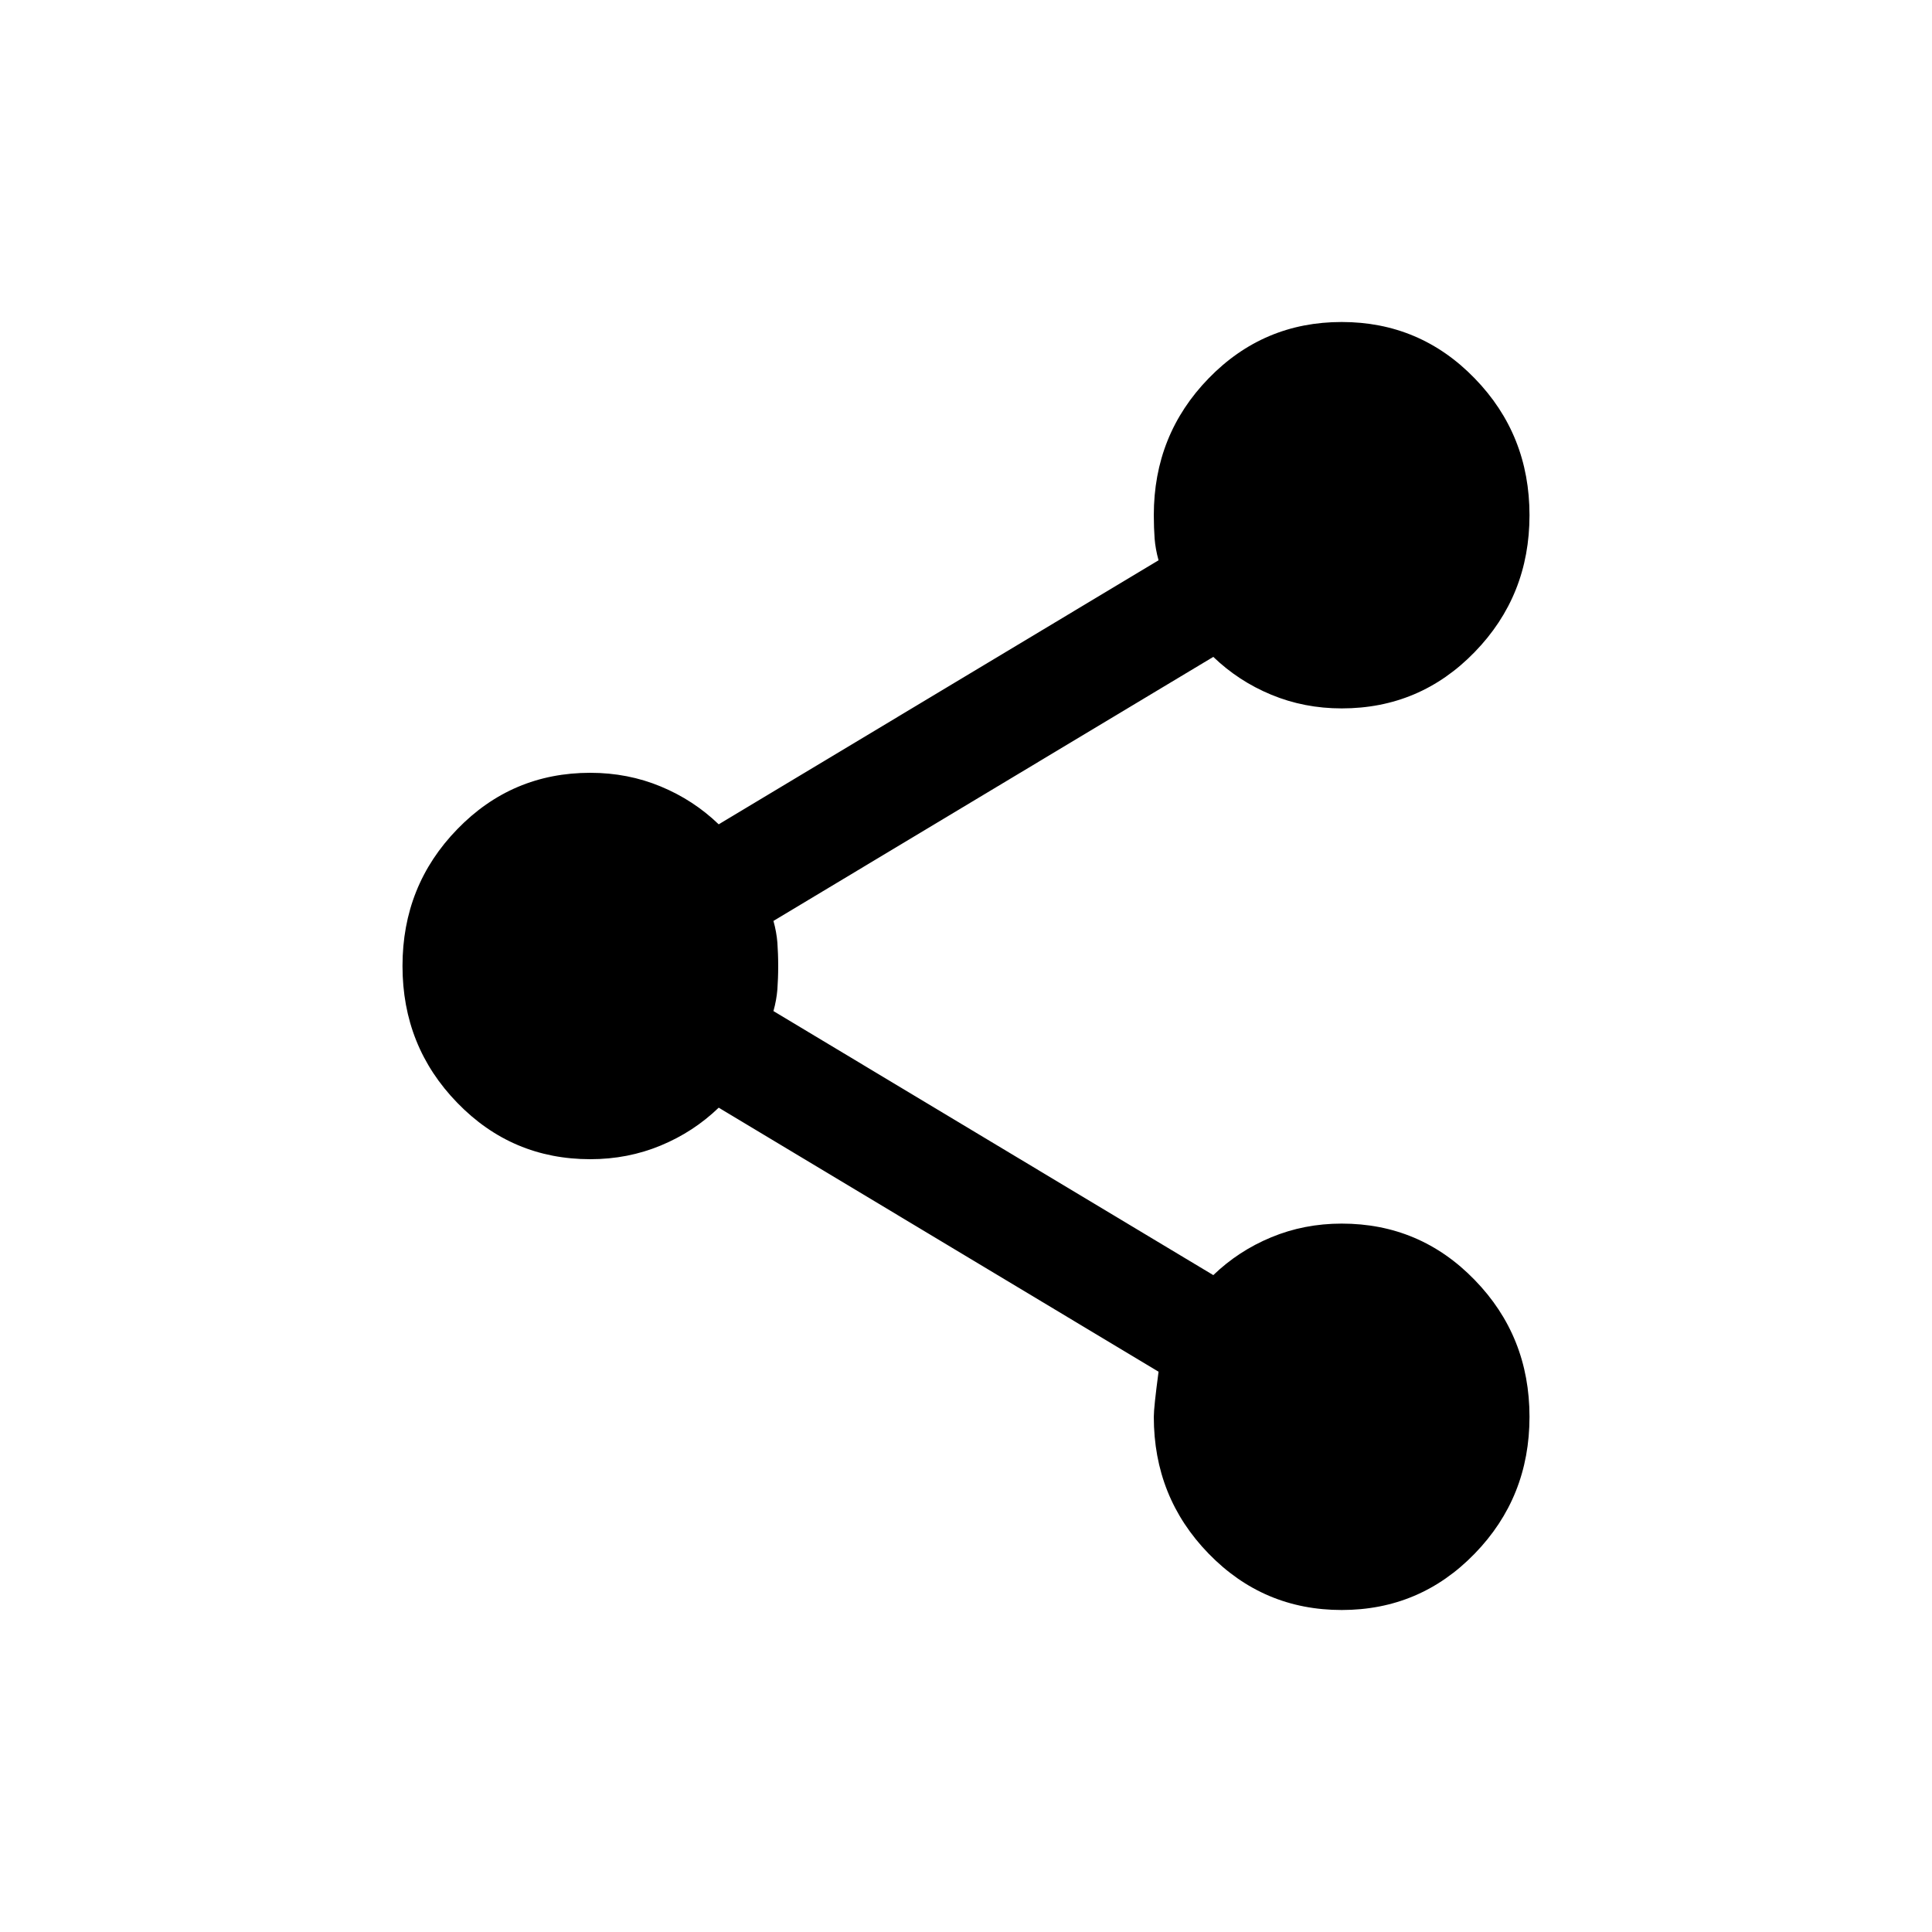
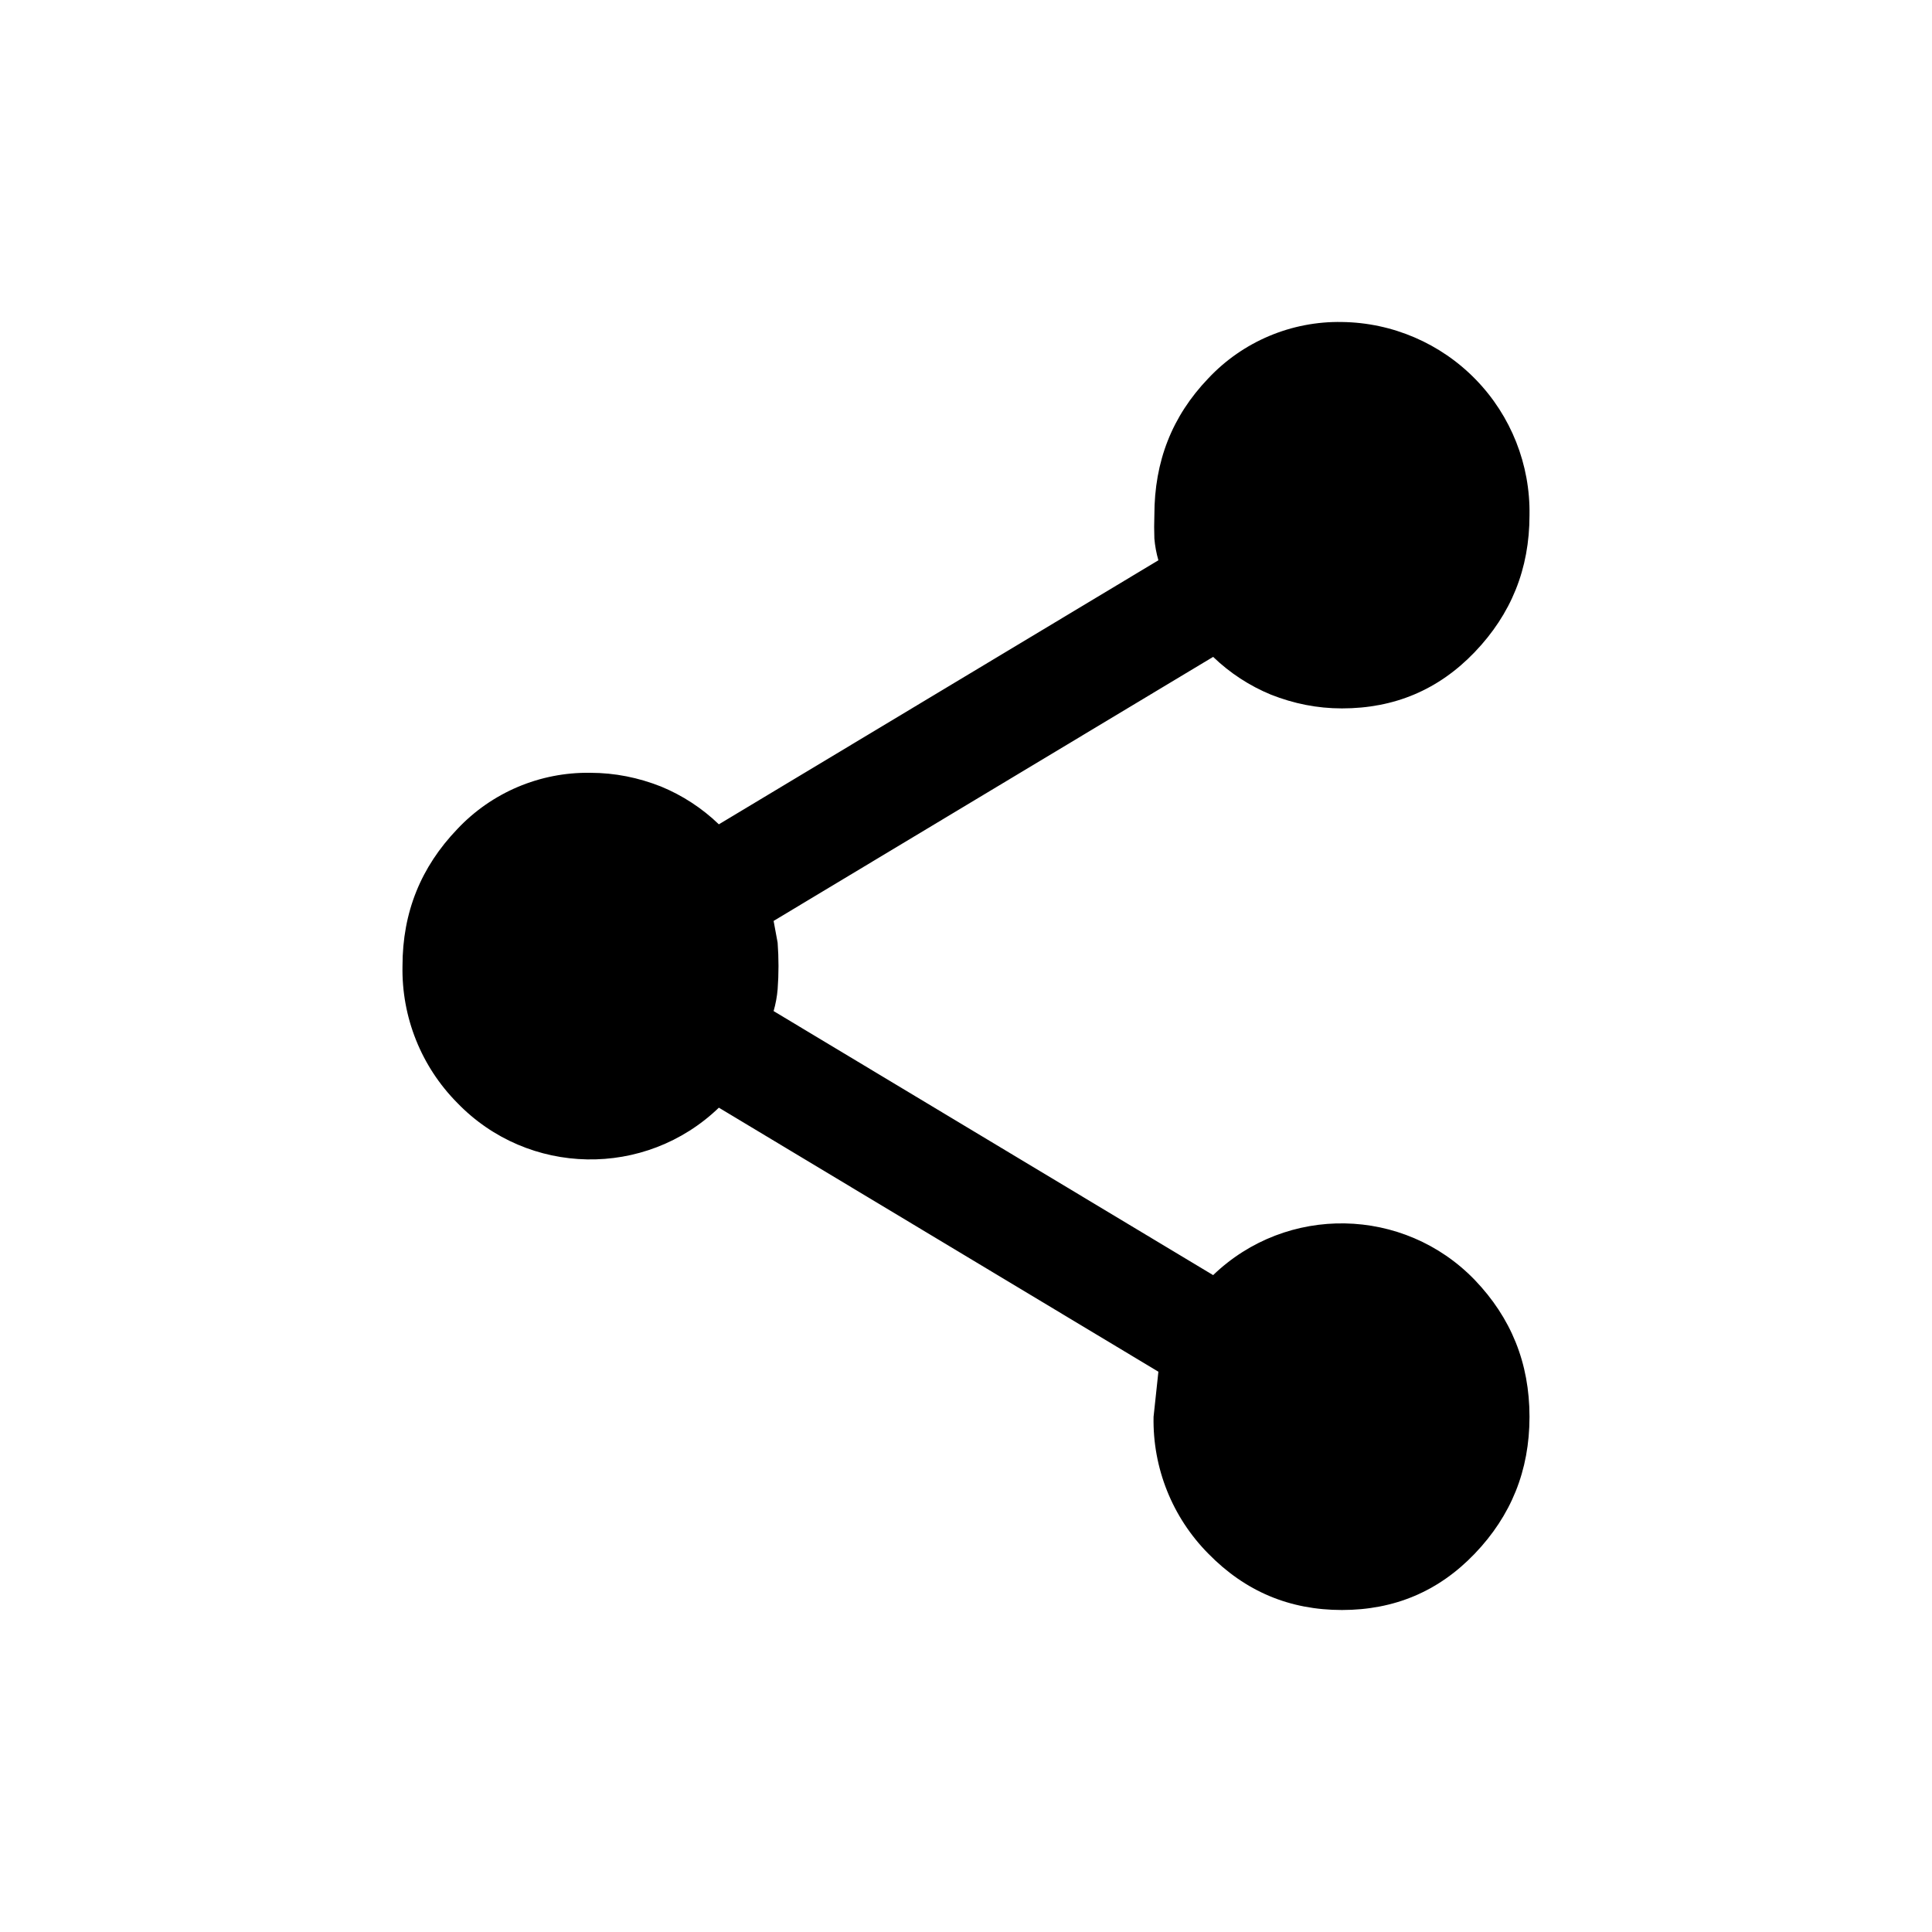
- <svg xmlns="http://www.w3.org/2000/svg" width="24" height="24" viewBox="0 0 24 24" fill="none">
-   <path d="M16.667 20C16.018 20 15.468 19.767 15.014 19.3C14.56 18.833 14.333 18.267 14.333 17.6C14.333 17.52 14.353 17.333 14.392 17.04L8.928 13.76C8.72 13.96 8.481 14.117 8.208 14.23C7.936 14.343 7.644 14.4 7.333 14.4C6.685 14.4 6.134 14.167 5.681 13.7C5.227 13.233 5 12.667 5 12C5 11.333 5.227 10.767 5.681 10.3C6.134 9.833 6.685 9.6 7.333 9.6C7.644 9.6 7.936 9.657 8.208 9.77C8.481 9.883 8.72 10.04 8.928 10.24L14.392 6.96C14.366 6.867 14.35 6.777 14.343 6.69C14.337 6.603 14.333 6.507 14.333 6.4C14.333 5.733 14.56 5.167 15.014 4.7C15.468 4.233 16.018 4 16.667 4C17.315 4 17.866 4.233 18.319 4.7C18.773 5.167 19 5.733 19 6.4C19 7.067 18.773 7.633 18.319 8.1C17.866 8.567 17.315 8.8 16.667 8.8C16.356 8.8 16.064 8.743 15.792 8.63C15.519 8.517 15.28 8.36 15.072 8.16L9.608 11.44C9.634 11.533 9.65 11.623 9.657 11.71C9.663 11.797 9.667 11.893 9.667 12C9.667 12.107 9.663 12.203 9.657 12.29C9.65 12.377 9.634 12.467 9.608 12.56L15.072 15.84C15.28 15.64 15.519 15.483 15.792 15.37C16.064 15.257 16.356 15.2 16.667 15.2C17.315 15.2 17.866 15.433 18.319 15.9C18.773 16.367 19 16.933 19 17.6C19 18.267 18.773 18.833 18.319 19.3C17.866 19.767 17.315 20 16.667 20Z" fill="black" />
+ <svg xmlns="http://www.w3.org/2000/svg" width="24" height="24" fill="none">
+   <path fill="#000" d="M16.67 20c-.65 0-1.2-.23-1.66-.7a2.35 2.35 0 0 1-.68-1.7l.06-.56-5.46-3.28a2.3 2.3 0 0 1-3.25-.06A2.35 2.35 0 0 1 5 12c0-.67.23-1.23.68-1.7a2.22 2.22 0 0 1 1.65-.7c.31 0 .6.06.88.17a2.3 2.3 0 0 1 .72.47l5.46-3.28a1.39 1.39 0 0 1-.05-.27 3.9 3.9 0 0 1 0-.29c0-.67.22-1.23.67-1.7a2.22 2.22 0 0 1 1.66-.7A2.36 2.36 0 0 1 19 6.4c0 .67-.23 1.23-.68 1.7-.45.47-1 .7-1.65.7-.31 0-.6-.06-.88-.17a2.3 2.3 0 0 1-.72-.47l-5.46 3.28.05.27a3.91 3.91 0 0 1 0 .58 1.4 1.4 0 0 1-.05.27l5.46 3.28a2.3 2.3 0 0 1 3.25.06c.45.47.68 1.03.68 1.7s-.23 1.23-.68 1.7c-.45.47-1 .7-1.65.7Z" />
</svg>
